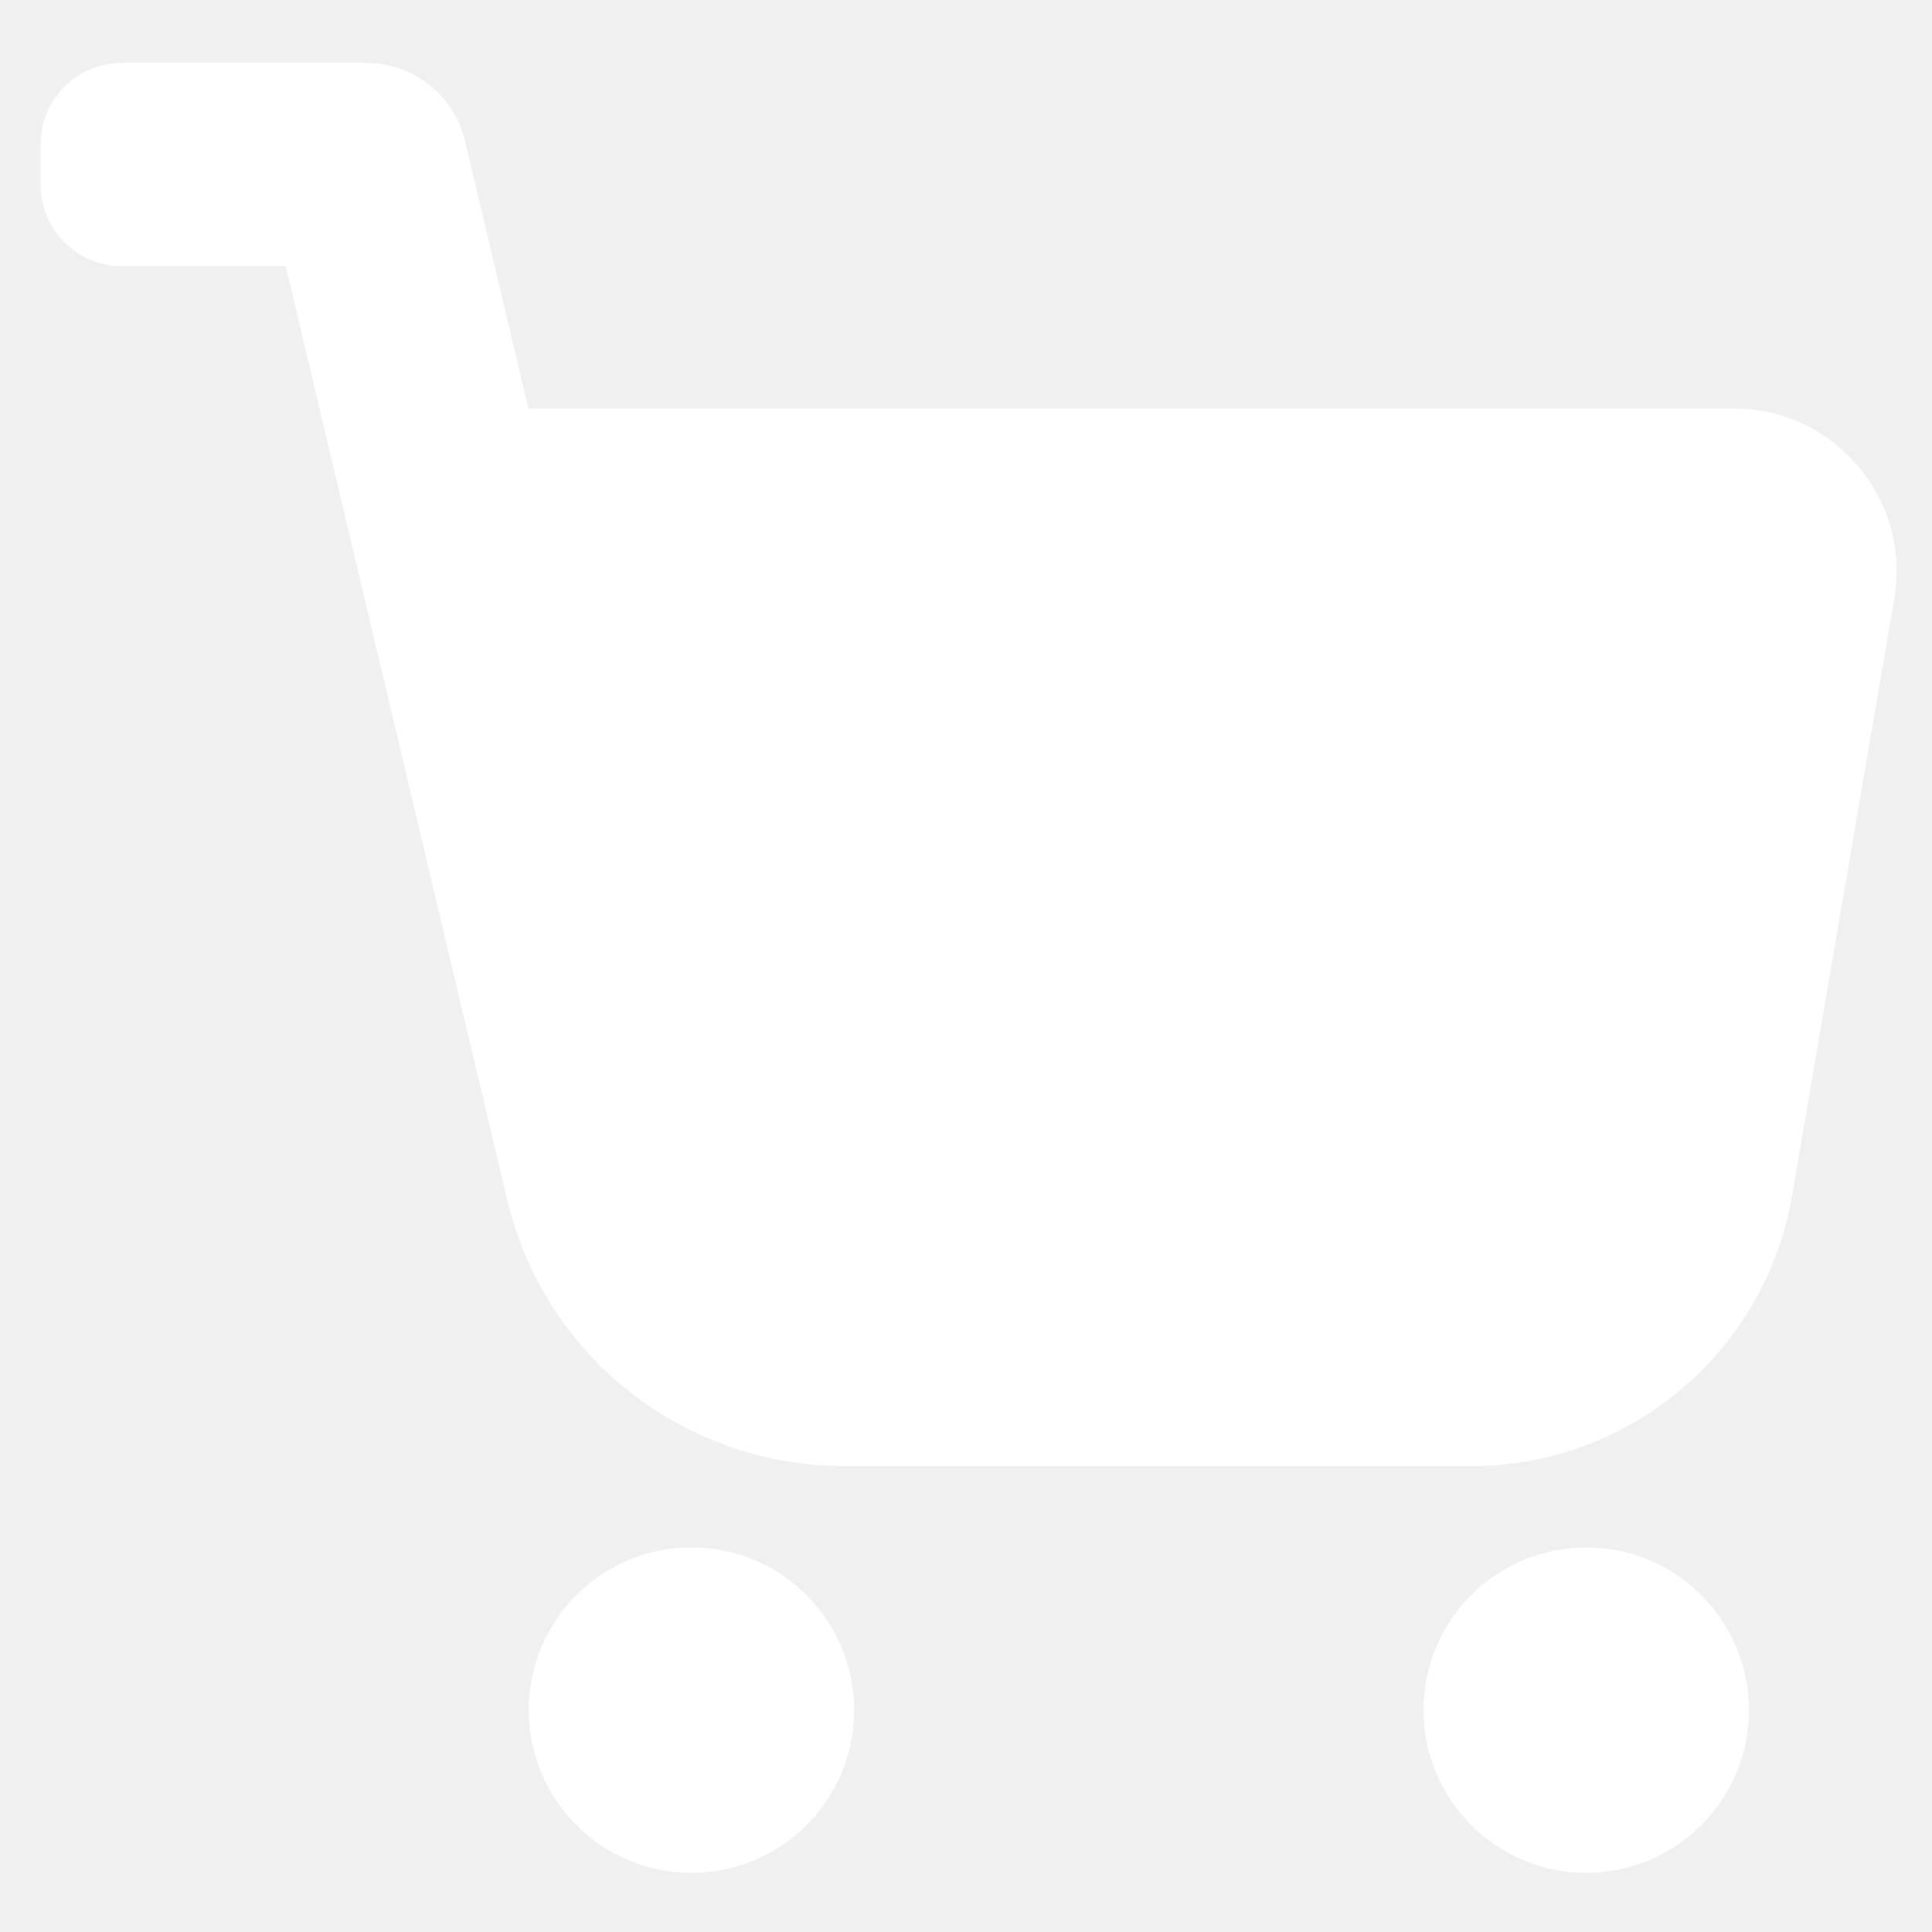
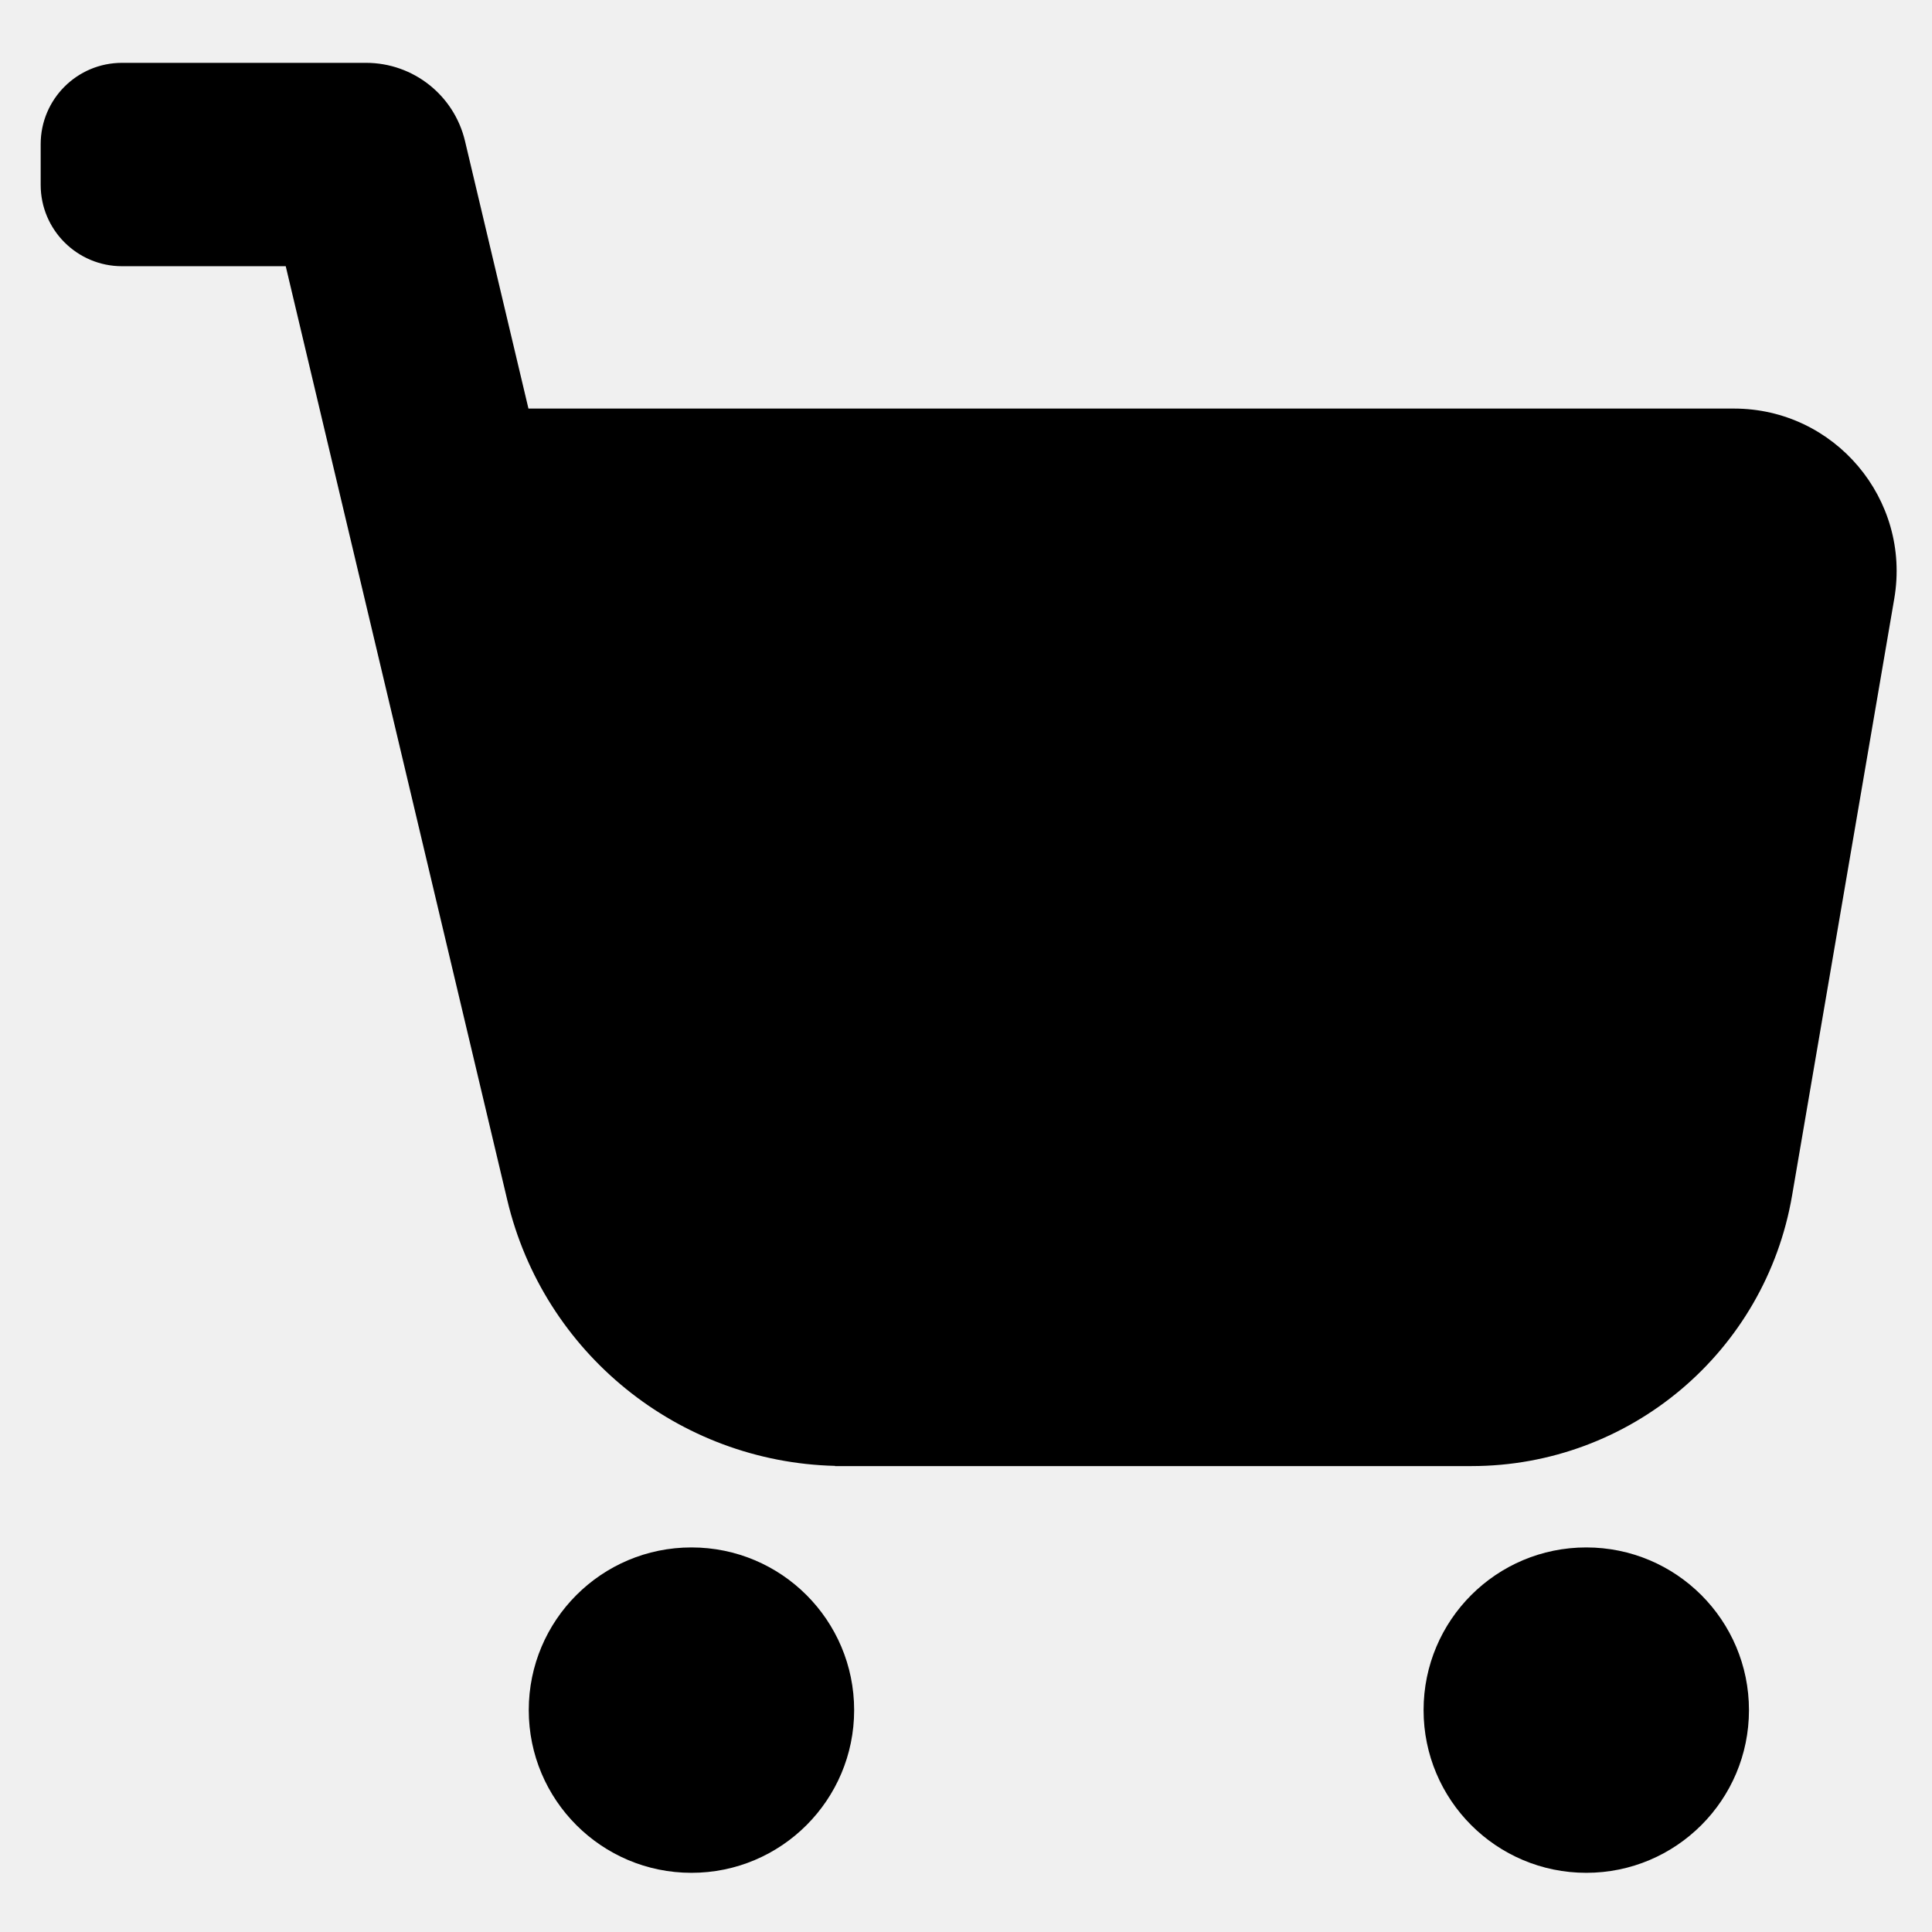
<svg xmlns="http://www.w3.org/2000/svg" width="19" height="19" viewBox="0 0 19 19" fill="none">
-   <path d="M3.6 0.618H1.2C0.758 0.618 0.4 0.976 0.4 1.418V1.818C0.4 2.259 0.758 2.618 1.2 2.618H2.81L4.989 11.803C5.346 13.308 6.673 14.378 8.212 14.416V14.418H14.47C16.029 14.418 17.361 13.294 17.624 11.757L18.629 5.887C18.796 4.91 18.043 4.018 17.052 4.018H5.197L4.573 1.387C4.466 0.936 4.063 0.618 3.6 0.618Z" fill="white" />
-   <path d="M8.4 16.818C8.4 17.701 7.684 18.418 6.8 18.418C5.916 18.418 5.2 17.701 5.2 16.818C5.2 15.934 5.916 15.218 6.8 15.218C7.684 15.218 8.4 15.934 8.4 16.818Z" fill="white" />
-   <path d="M17.2 16.818C17.2 17.701 16.484 18.418 15.6 18.418C14.716 18.418 14 17.701 14 16.818C14 15.934 14.716 15.218 15.6 15.218C16.484 15.218 17.2 15.934 17.2 16.818Z" fill="white" />
+   <path d="M3.6 0.618H1.2C0.758 0.618 0.4 0.976 0.4 1.418V1.818C0.4 2.259 0.758 2.618 1.2 2.618H2.81L4.989 11.803C5.346 13.308 6.673 14.378 8.212 14.416V14.418H14.47C16.029 14.418 17.361 13.294 17.624 11.757L18.629 5.887C18.796 4.91 18.043 4.018 17.052 4.018H5.197L4.573 1.387C4.466 0.936 4.063 0.618 3.6 0.618Z" fill="black" />
+   <path d="M8.4 16.818C8.4 17.701 7.684 18.418 6.8 18.418C5.916 18.418 5.2 17.701 5.2 16.818C5.2 15.934 5.916 15.218 6.8 15.218C7.684 15.218 8.4 15.934 8.4 16.818Z" fill="black" />
+   <path d="M17.2 16.818C17.2 17.701 16.484 18.418 15.6 18.418C14.716 18.418 14 17.701 14 16.818C14 15.934 14.716 15.218 15.6 15.218C16.484 15.218 17.2 15.934 17.2 16.818Z" fill="black" />
</svg>
